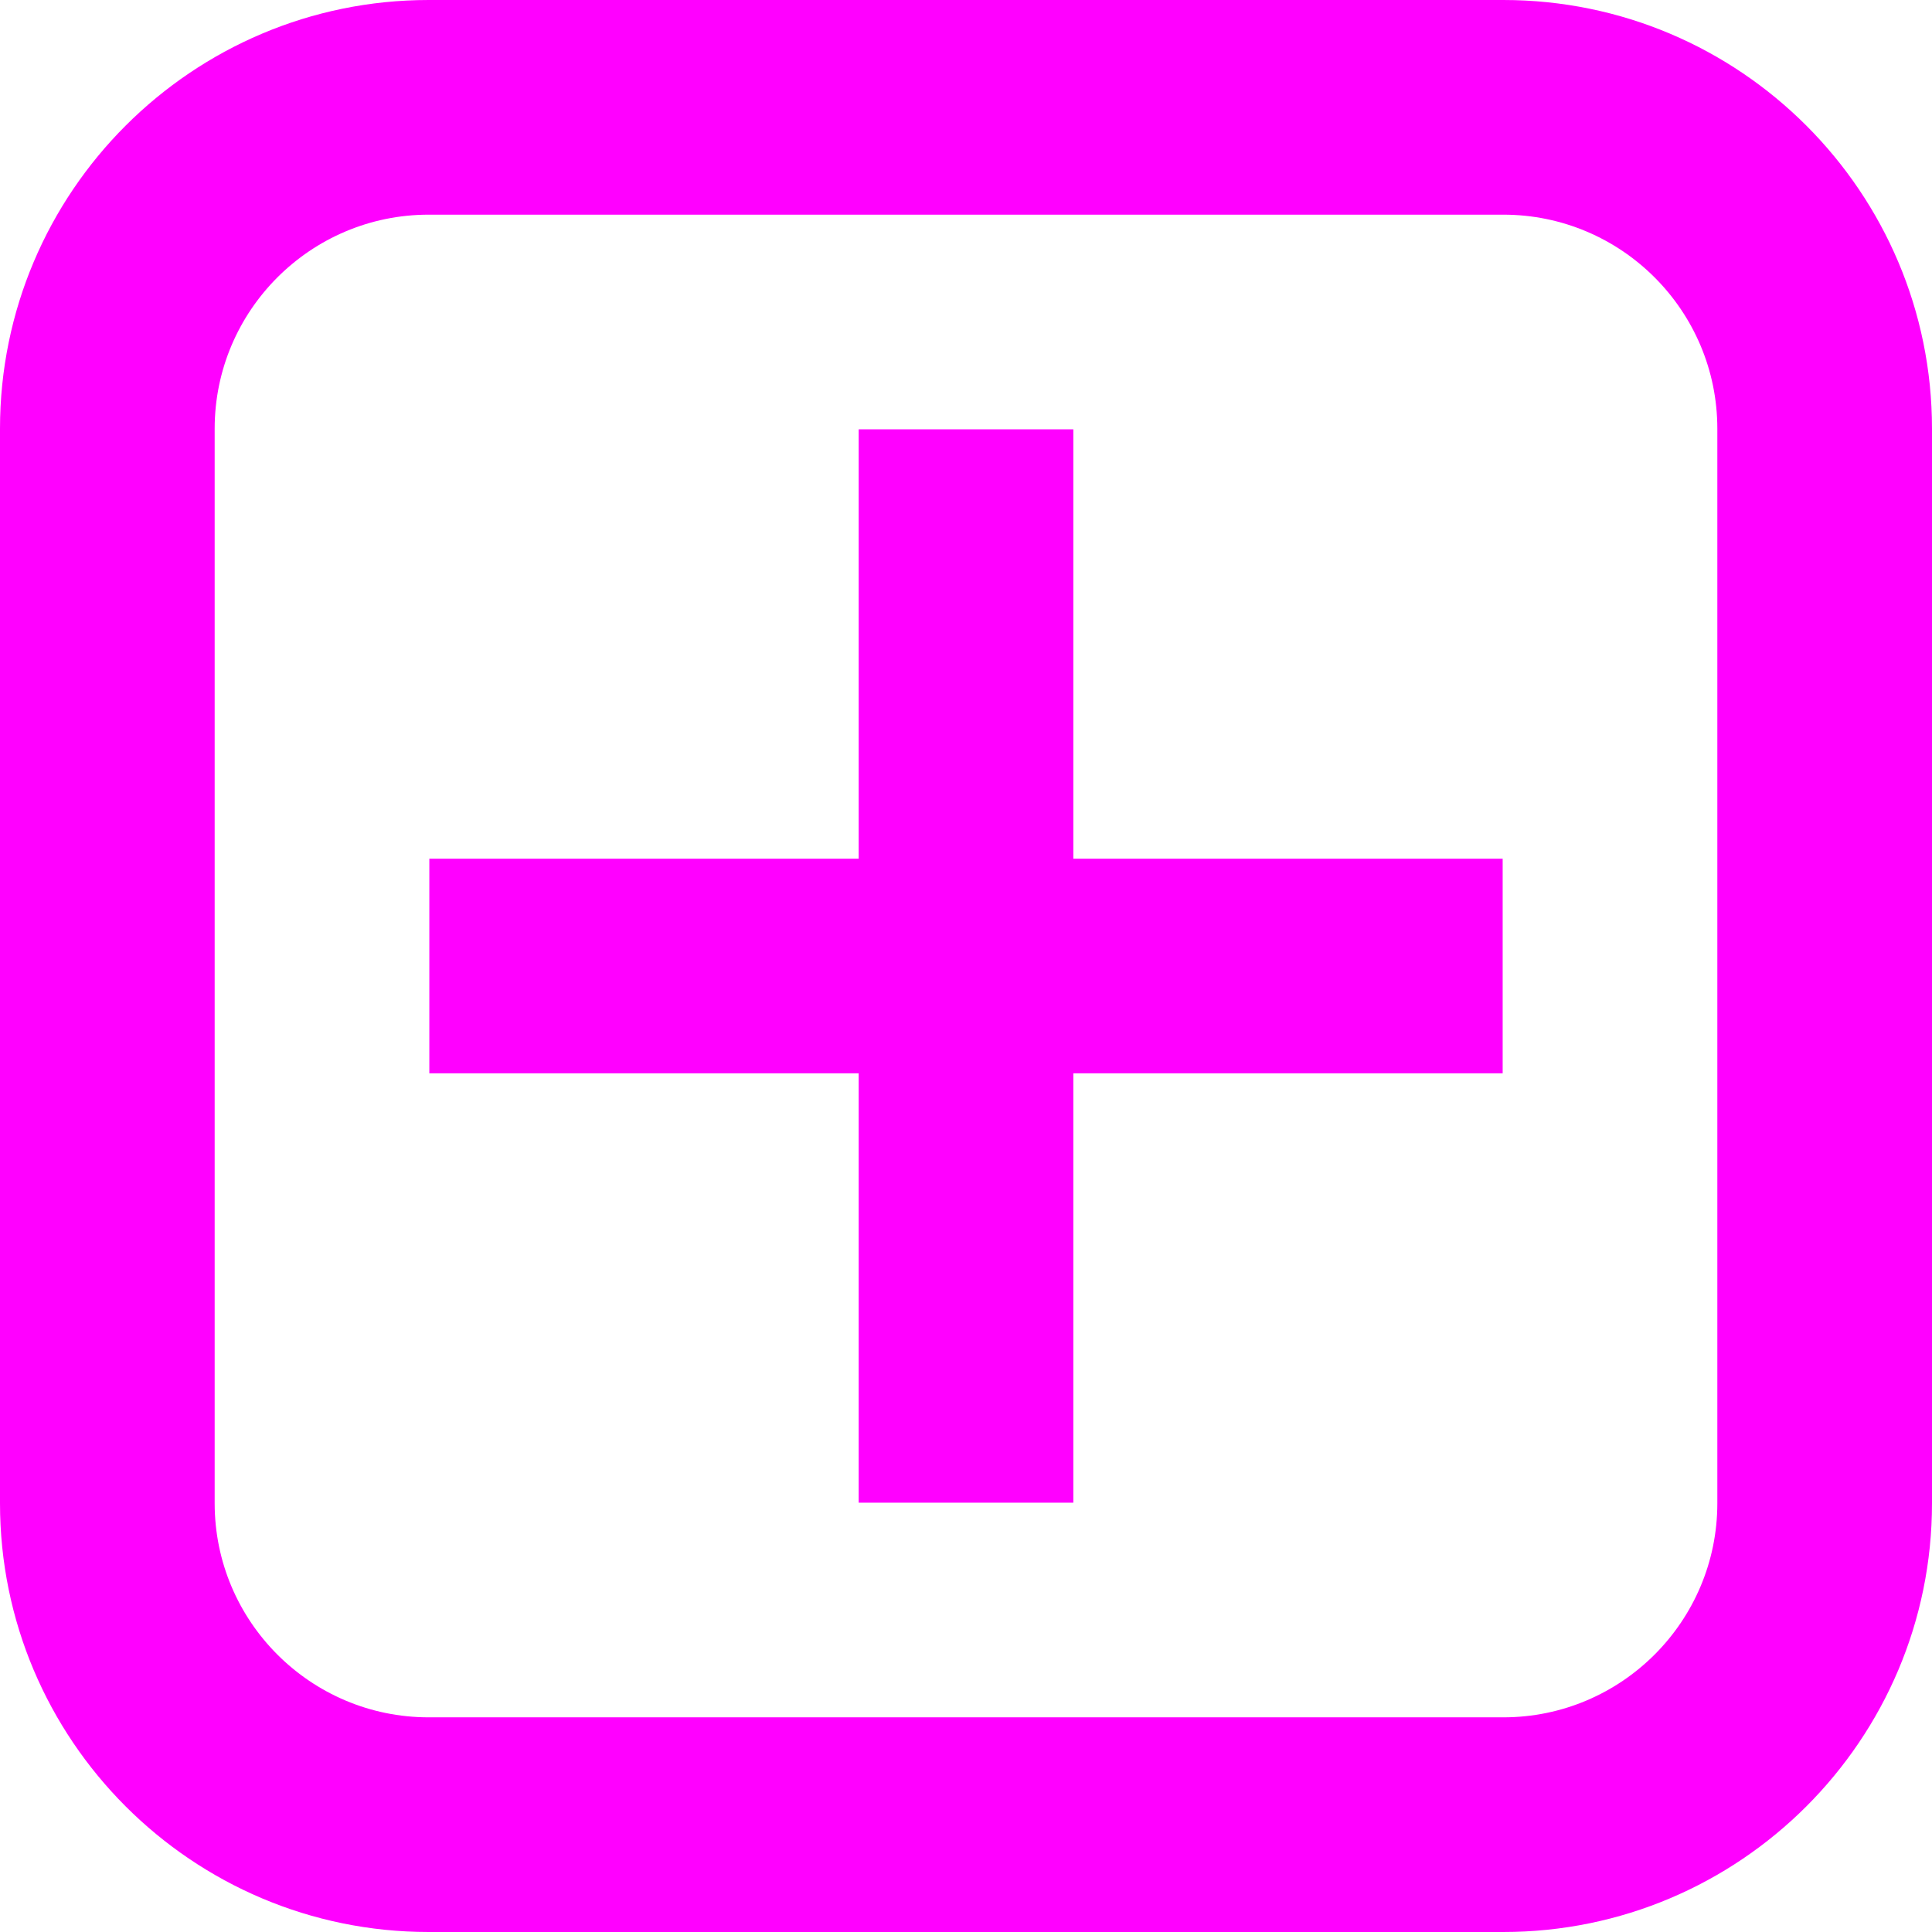
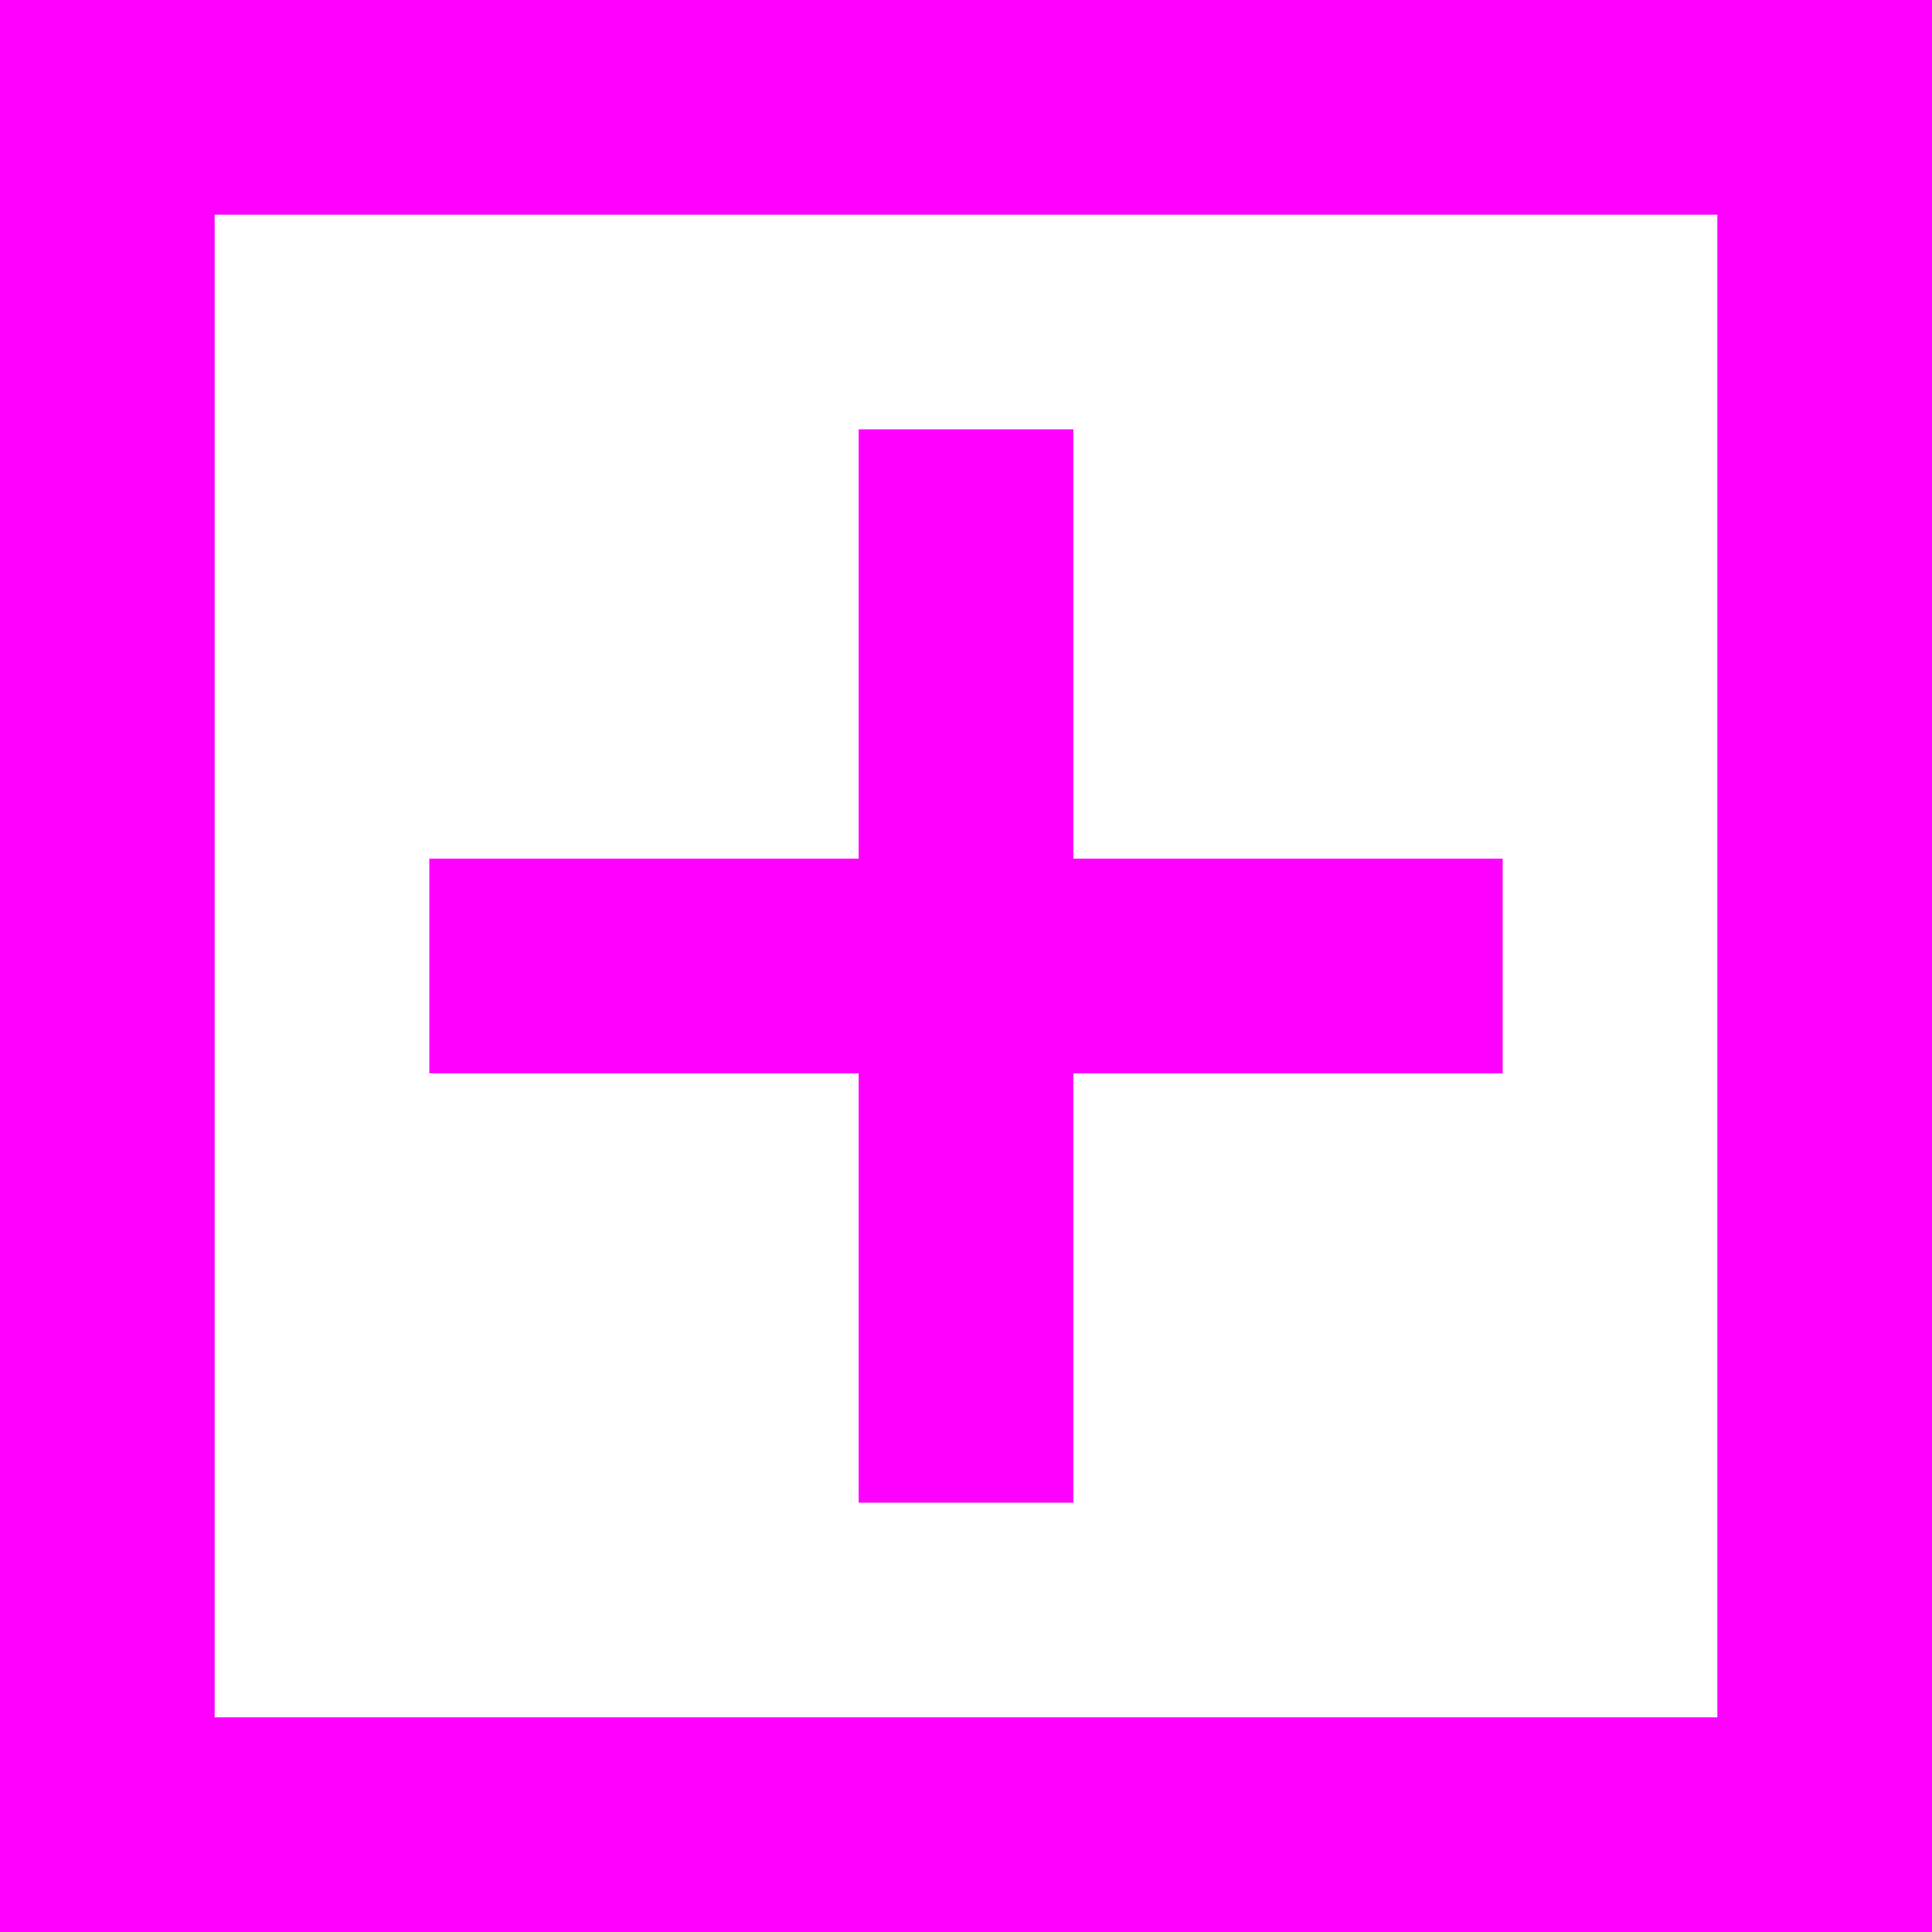
<svg xmlns="http://www.w3.org/2000/svg" width="9" height="9" viewBox="0 0 9 9">
  <g fill="none" fill-rule="evenodd">
    <rect width="9" height="9" />
-     <path fill="#FF00FF" fill-rule="nonzero" d="M1,1.997 L1,7.003 C1,7.553 1.447,8 1.997,8 L7.003,8 C7.553,8 8,7.553 8,7.003 L8,1.997 C8,1.447 7.553,1 7.003,1 L1.997,1 C1.447,1 1,1.447 1,1.997 Z M0,1.997 C0,0.894 0.896,0 1.997,0 L7.003,0 C8.106,0 9,0.896 9,1.997 L9,7.003 C9,8.106 8.104,9 7.003,9 L1.997,9 C0.894,9 0,8.104 0,7.003 L0,1.997 Z M5,4 L5,2 L4,2 L4,4 L2,4 L2,5 L4,5 L4,7 L5,7 L5,5 L7,5 L7,4 L5,4 Z" />
+     <path fill="#FF00FF" fill-rule="nonzero" d="M1,8 L8,8 L8,1 L1,1 L1,8 Z M0,0 L9,0 L9,9 L0,9 L0,0 Z" />
+     <polygon fill="#FF00FF" points="4 4 2 4 2 5 4 5 4 7 5 7 5 5 7 5 7 4 5 4 5 2 4 2" />
  </g>
</svg>
